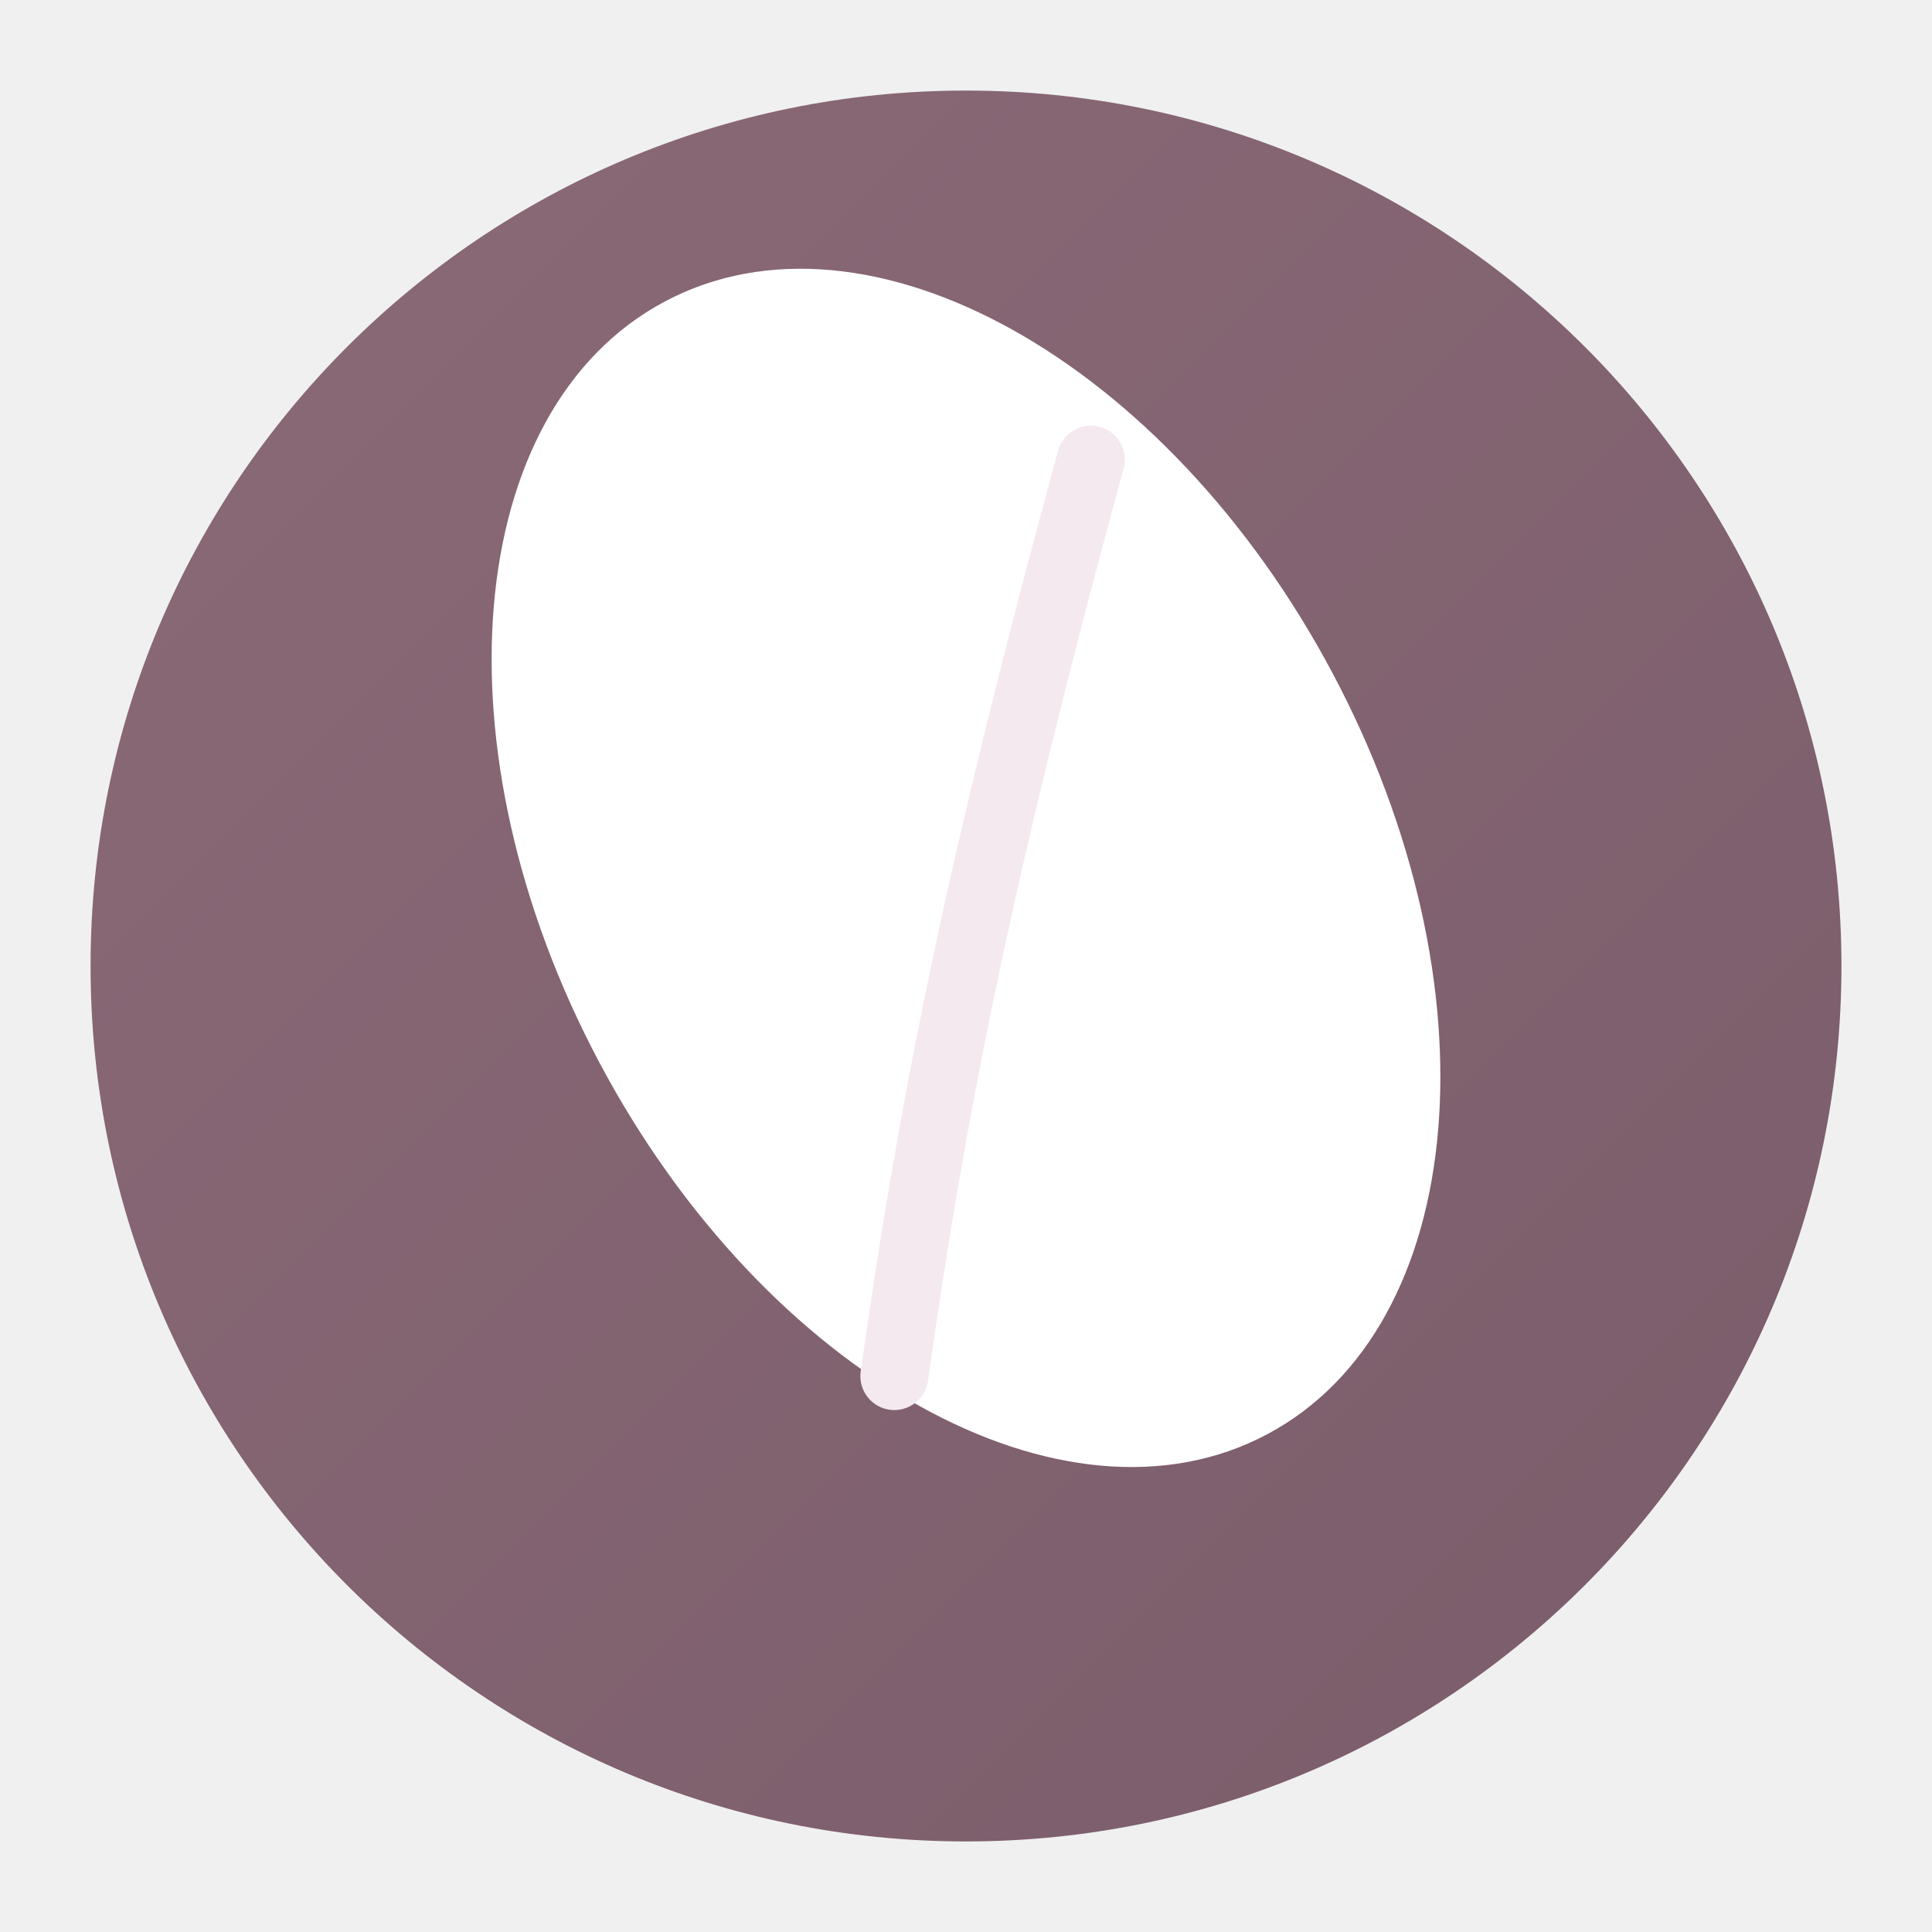
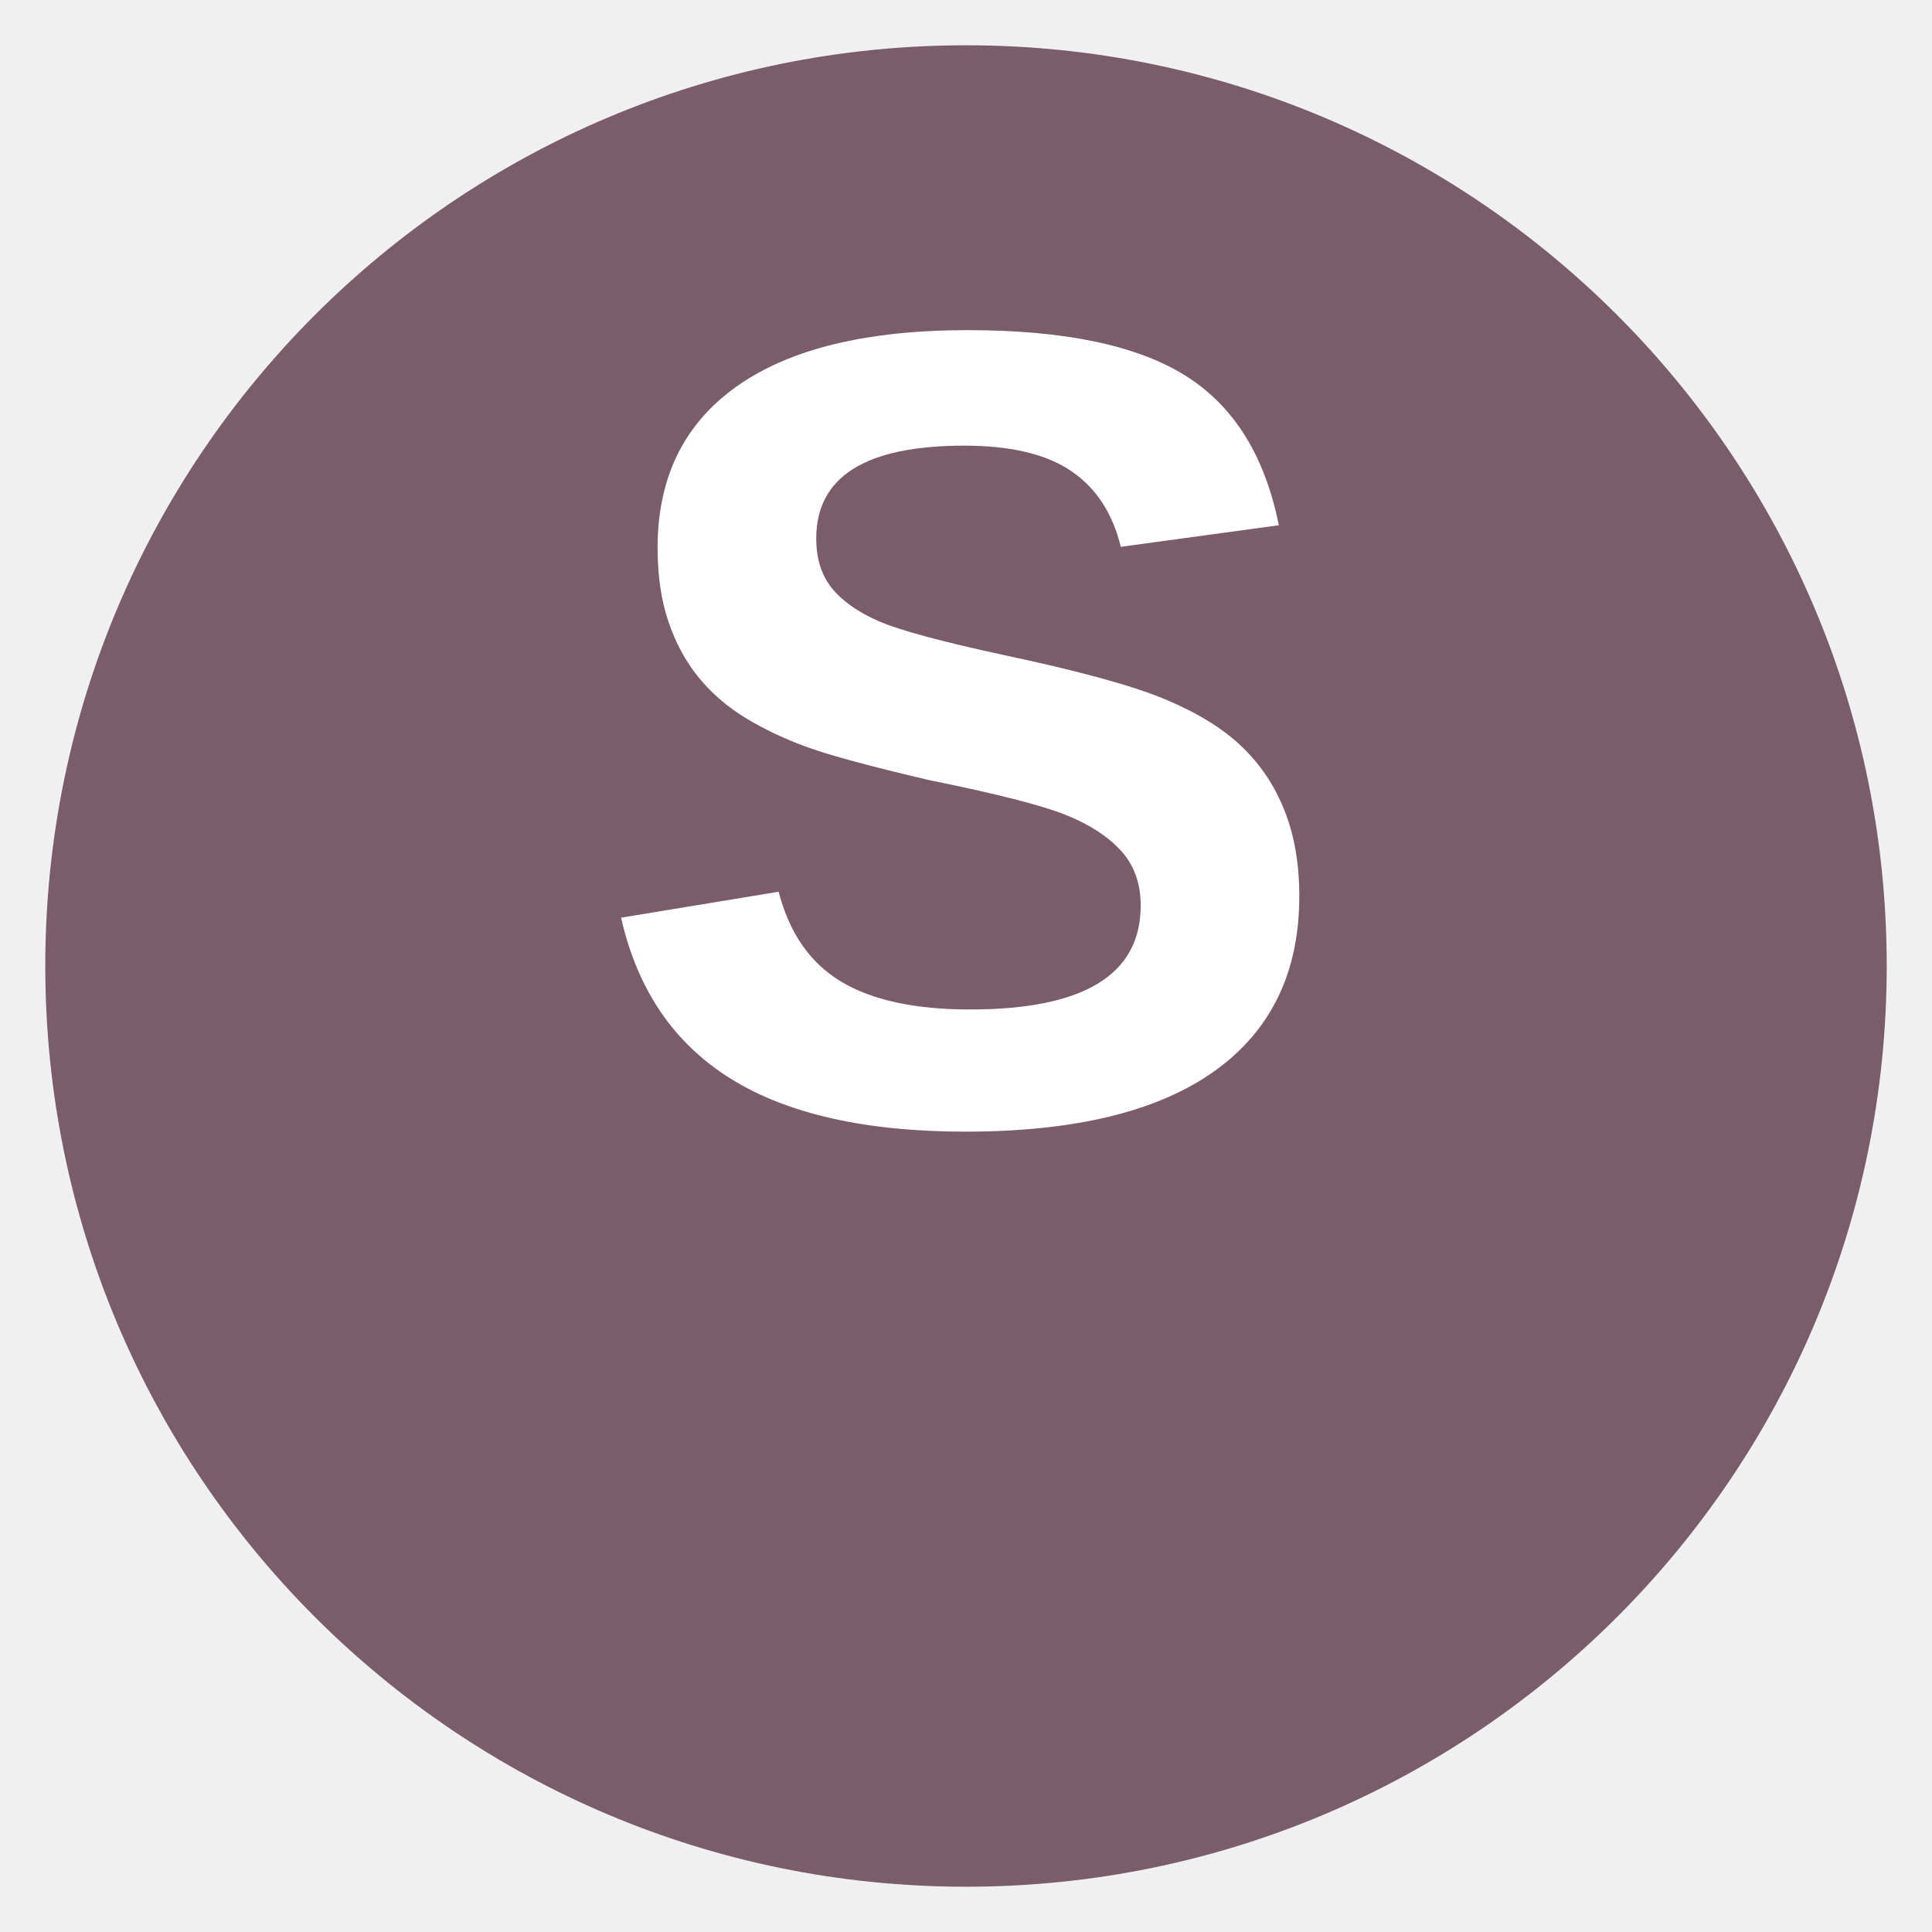
<svg xmlns="http://www.w3.org/2000/svg" width="512" height="512" viewBox="0 0 512 512">
-   <defs>
-     <linearGradient id="mauve" x1="0" x2="1" y1="0" y2="1">
-       <stop offset="0" stop-color="#8B6A77" />
-       <stop offset="1" stop-color="#7A5C6A" />
-     </linearGradient>
-   </defs>
-   <circle cx="256" cy="256" r="232" fill="url(#mauve)" />
-   <g transform="translate(256,230) rotate(-28)">
-     <ellipse cx="0" cy="0" rx="110" ry="170" fill="#FFFFFF" />
-     <path d="M -80,110 C -40,55 0,5 80,-80" stroke="#F4E9EF" stroke-width="18" fill="none" stroke-linecap="round" />
-   </g>
+   <circle cx="256" cy="256" r="244" fill="#7A5C6A" />
+   <text x="50%" y="58%" text-anchor="middle" font-family="Arial, Helvetica, 'Segoe UI', system-ui, sans-serif" font-weight="800" font-size="300" fill="#FFFFFF">S</text>
</svg>
